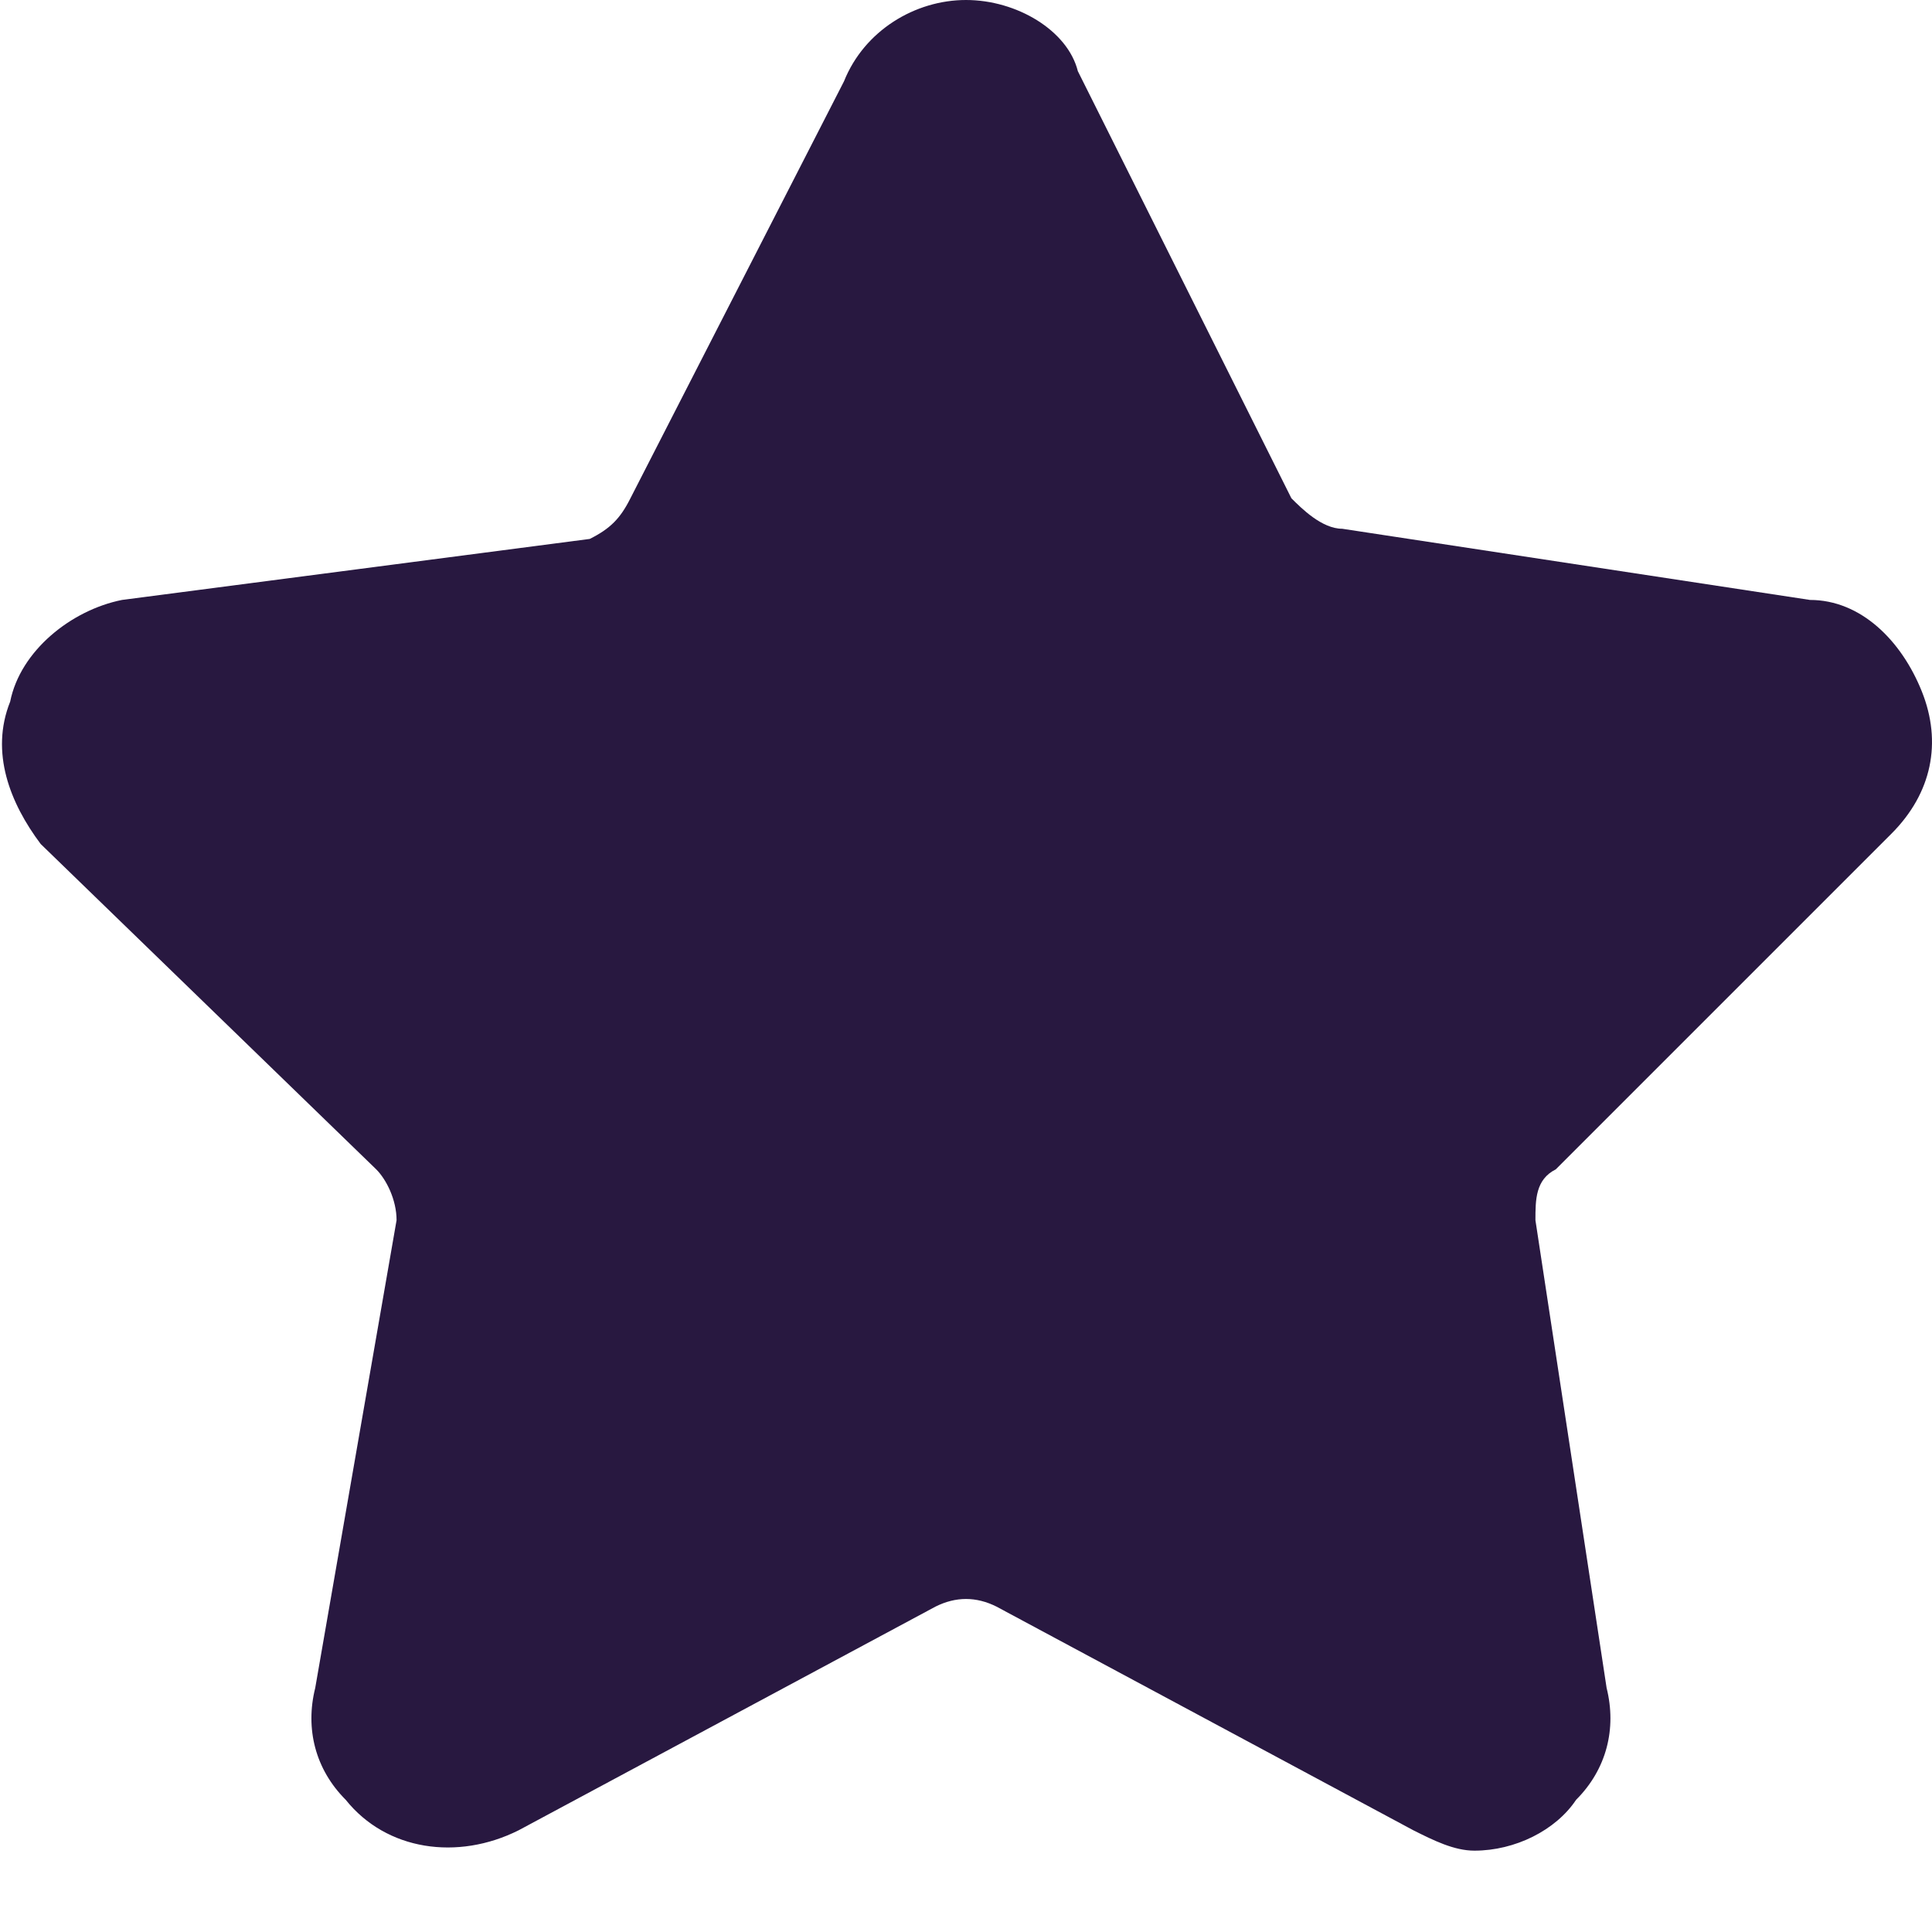
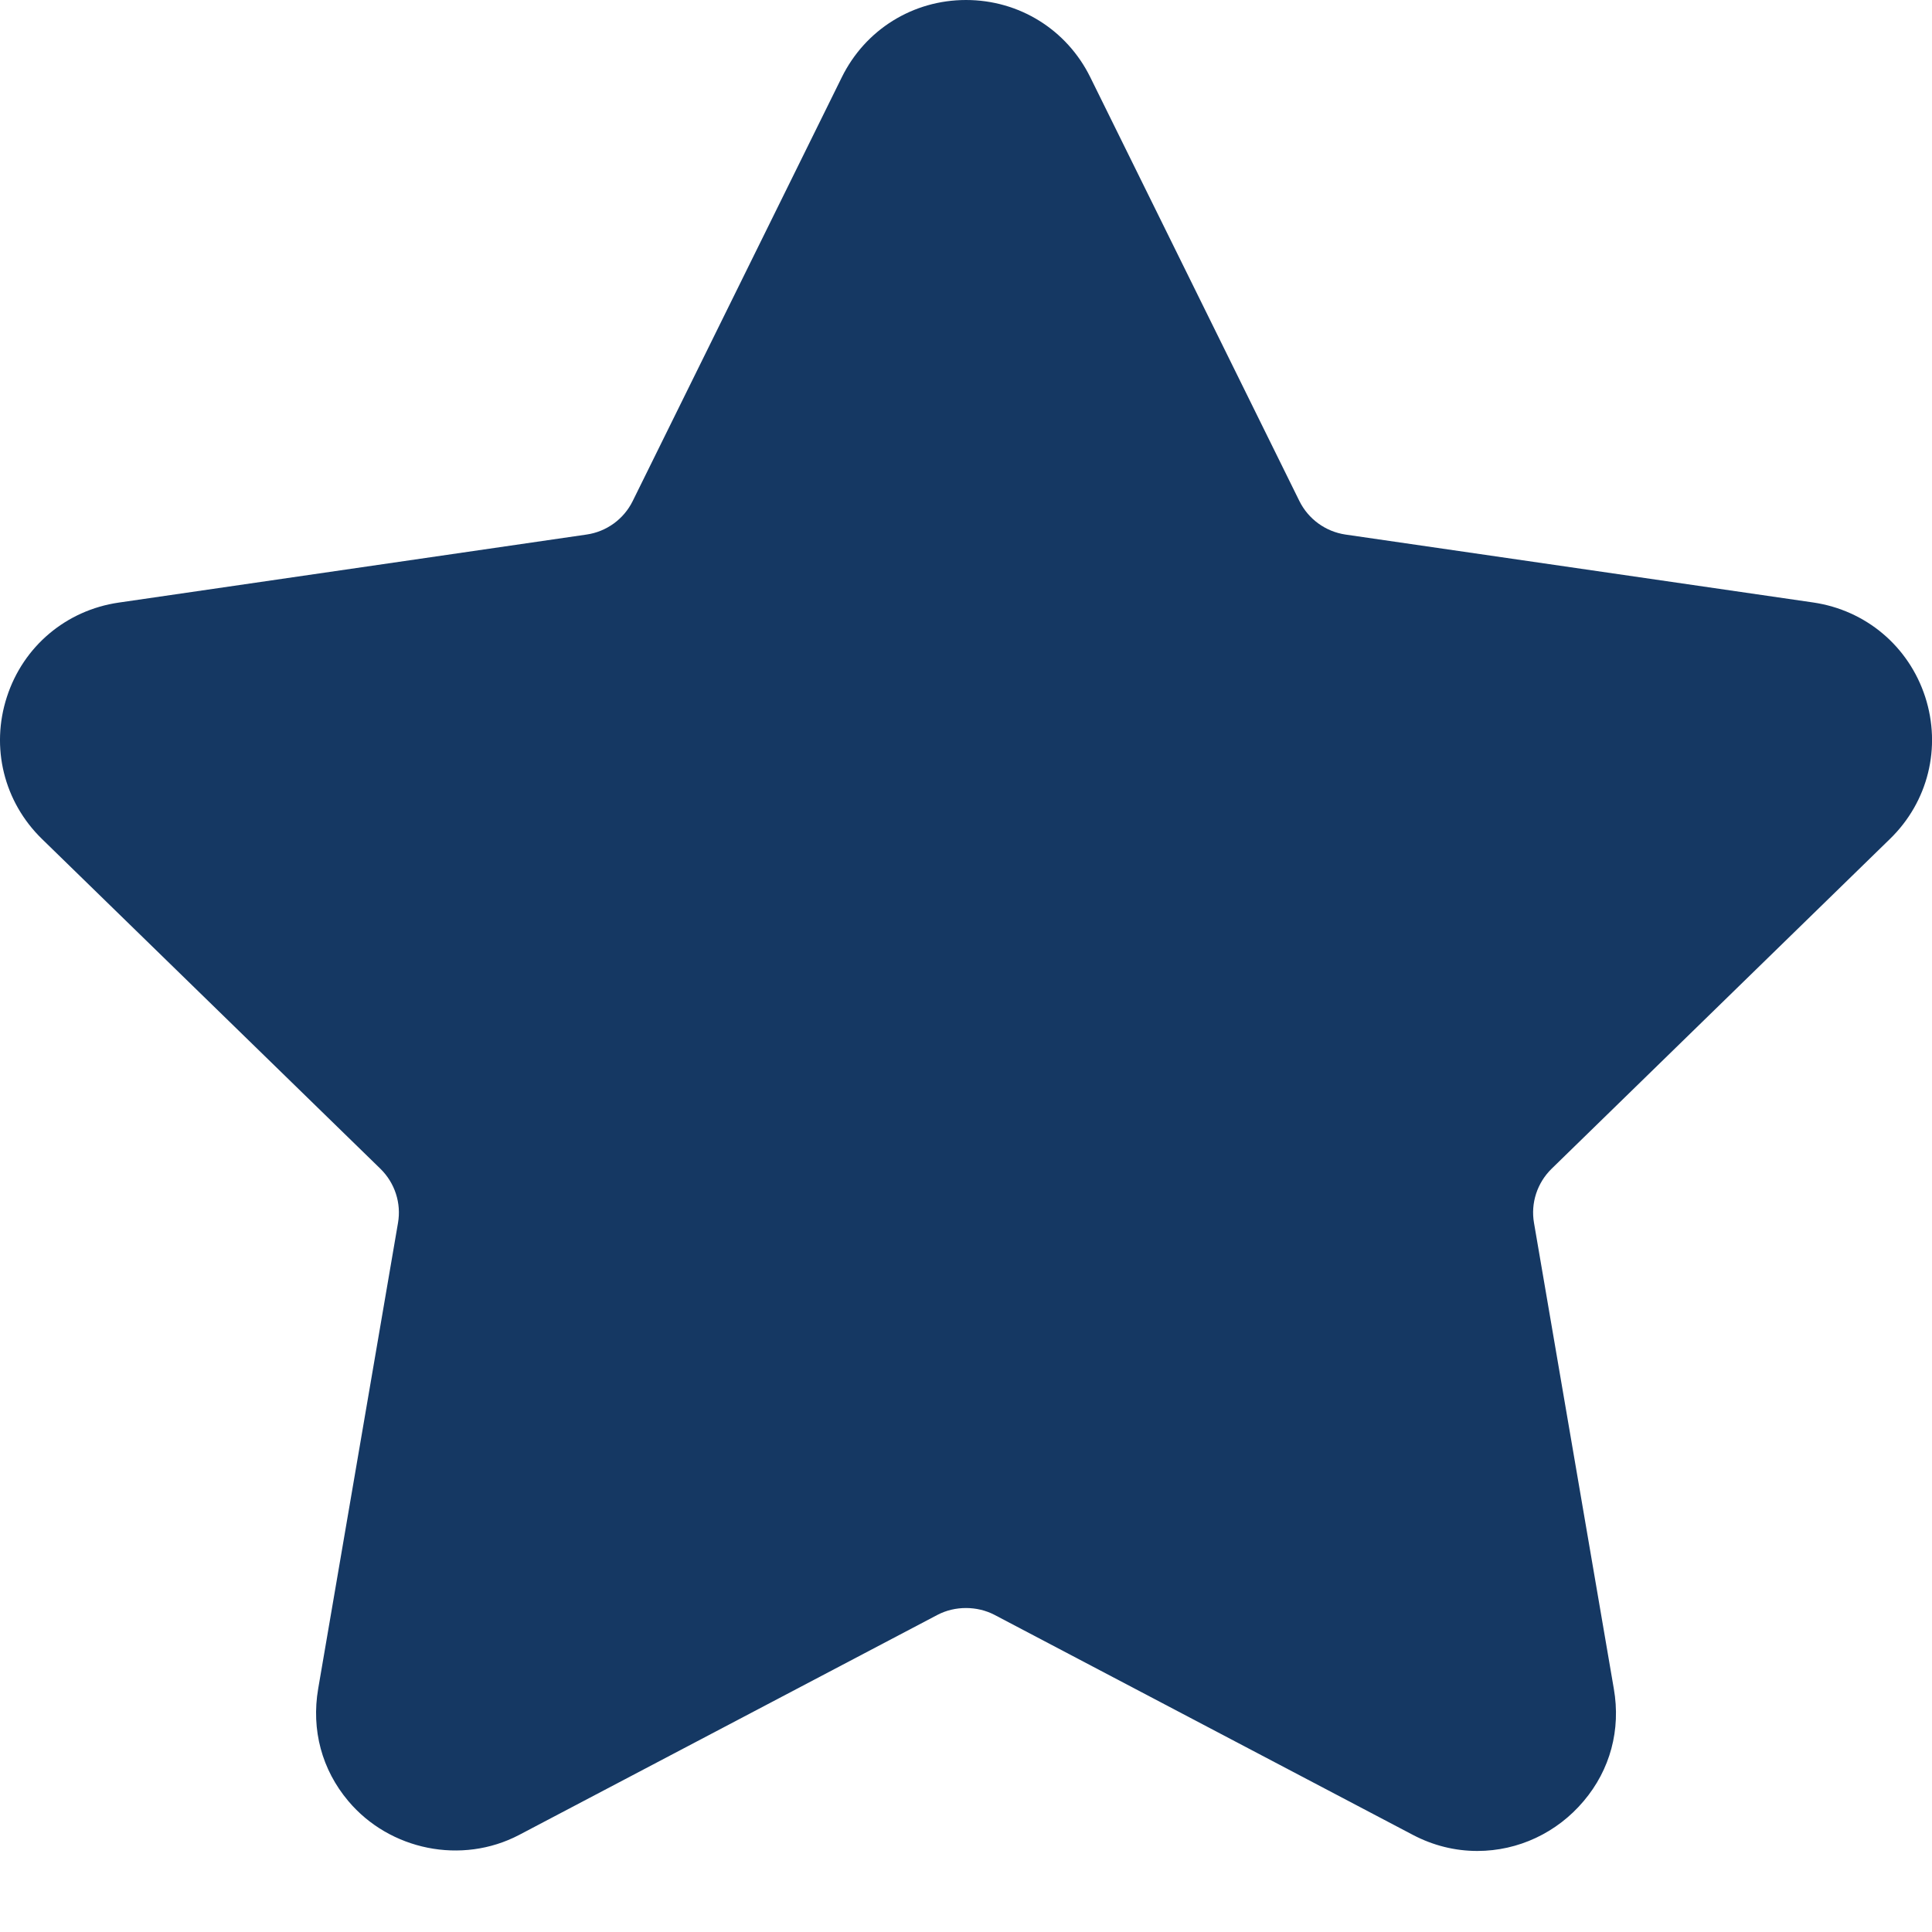
- <svg xmlns="http://www.w3.org/2000/svg" version="1.1" id="Layer_1" x="0px" y="0px" viewBox="0 0 19 19" style="enable-background:new 0 0 19 19;" xml:space="preserve">
-   <style type="text/css">
- 	.st0{fill:#281840;}
- </style>
-   <path class="st0" d="M18.6,8.2c0.4-0.4,0.5-0.9,0.3-1.4c-0.2-0.5-0.6-0.9-1.1-0.9l-4.6-0.7c-0.2,0-0.4-0.2-0.5-0.3l-2.1-4.2  C10.5,0.3,10,0,9.5,0C9,0,8.5,0.3,8.3,0.8L6.2,4.9C6.1,5.1,6,5.2,5.8,5.3L1.2,5.9C0.7,6,0.2,6.4,0.1,6.9c-0.2,0.5,0,1,0.3,1.4  l3.3,3.2c0.1,0.1,0.2,0.3,0.2,0.5l-0.8,4.6c-0.1,0.4,0,0.8,0.3,1.1c0.4,0.5,1.1,0.6,1.7,0.3l4.1-2.2c0.2-0.1,0.4-0.1,0.6,0l4.1,2.2  c0.2,0.1,0.4,0.2,0.6,0.2c0.4,0,0.8-0.2,1-0.5c0.3-0.3,0.4-0.7,0.3-1.1L15.1,12c0-0.2,0-0.4,0.2-0.5L18.6,8.2z" />
+ <svg xmlns="http://www.w3.org/2000/svg" width="19" height="19" viewBox="0 0 19 19" fill="none">
+   <path d="M18.588 8.249C18.962 7.885 19.094 7.35 18.933 6.853C18.771 6.356 18.35 6.001 17.832 5.925L13.232 5.257C13.036 5.228 12.867 5.105 12.779 4.928L10.722 0.759C10.491 0.291 10.023 0 9.5 0C8.978 0 8.51 0.291 8.279 0.759L6.222 4.928C6.134 5.106 5.964 5.229 5.768 5.257L1.168 5.926C0.651 6.001 0.229 6.356 0.068 6.853C-0.094 7.35 0.038 7.885 0.412 8.25L3.741 11.494C3.883 11.633 3.948 11.832 3.914 12.027L3.129 16.608C3.06 17.012 3.165 17.404 3.426 17.713C3.832 18.195 4.54 18.342 5.106 18.045L9.22 15.881C9.392 15.791 9.609 15.792 9.78 15.881L13.895 18.045C14.095 18.15 14.309 18.203 14.529 18.203C14.931 18.203 15.312 18.024 15.574 17.713C15.836 17.404 15.941 17.011 15.871 16.608L15.086 12.027C15.052 11.832 15.117 11.633 15.259 11.494L18.588 8.249Z" fill="#153863" />
</svg>
